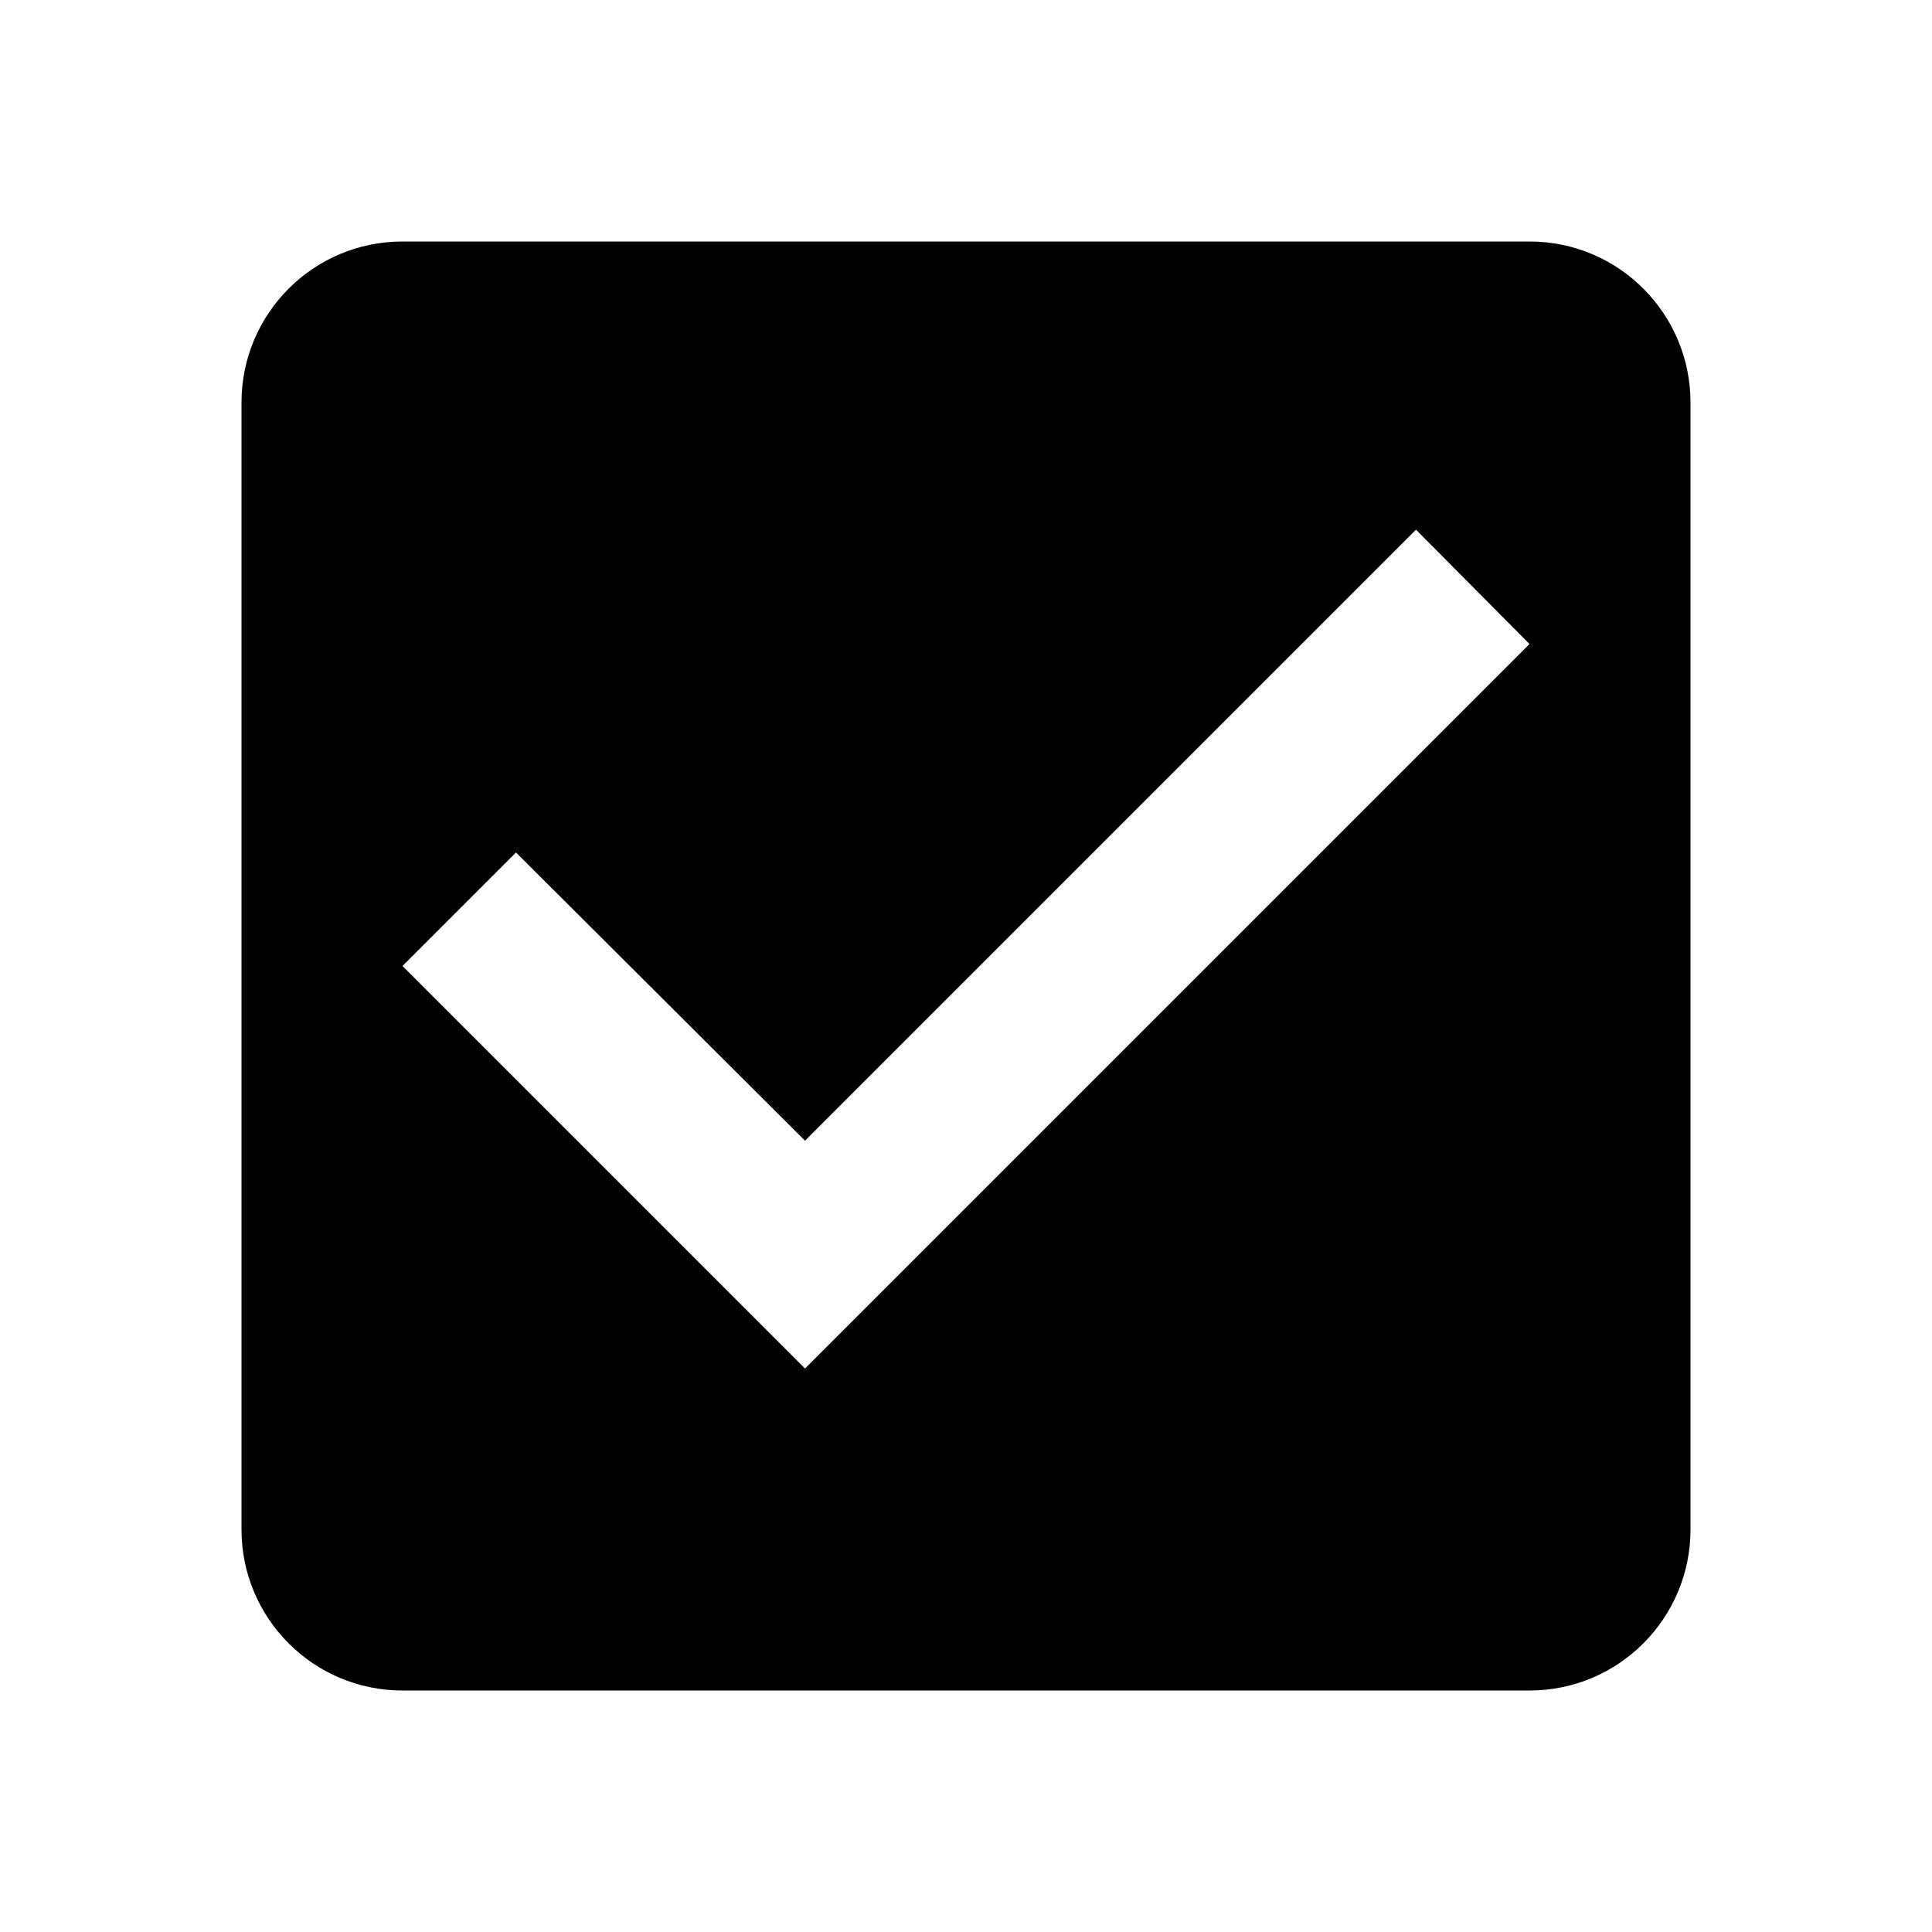
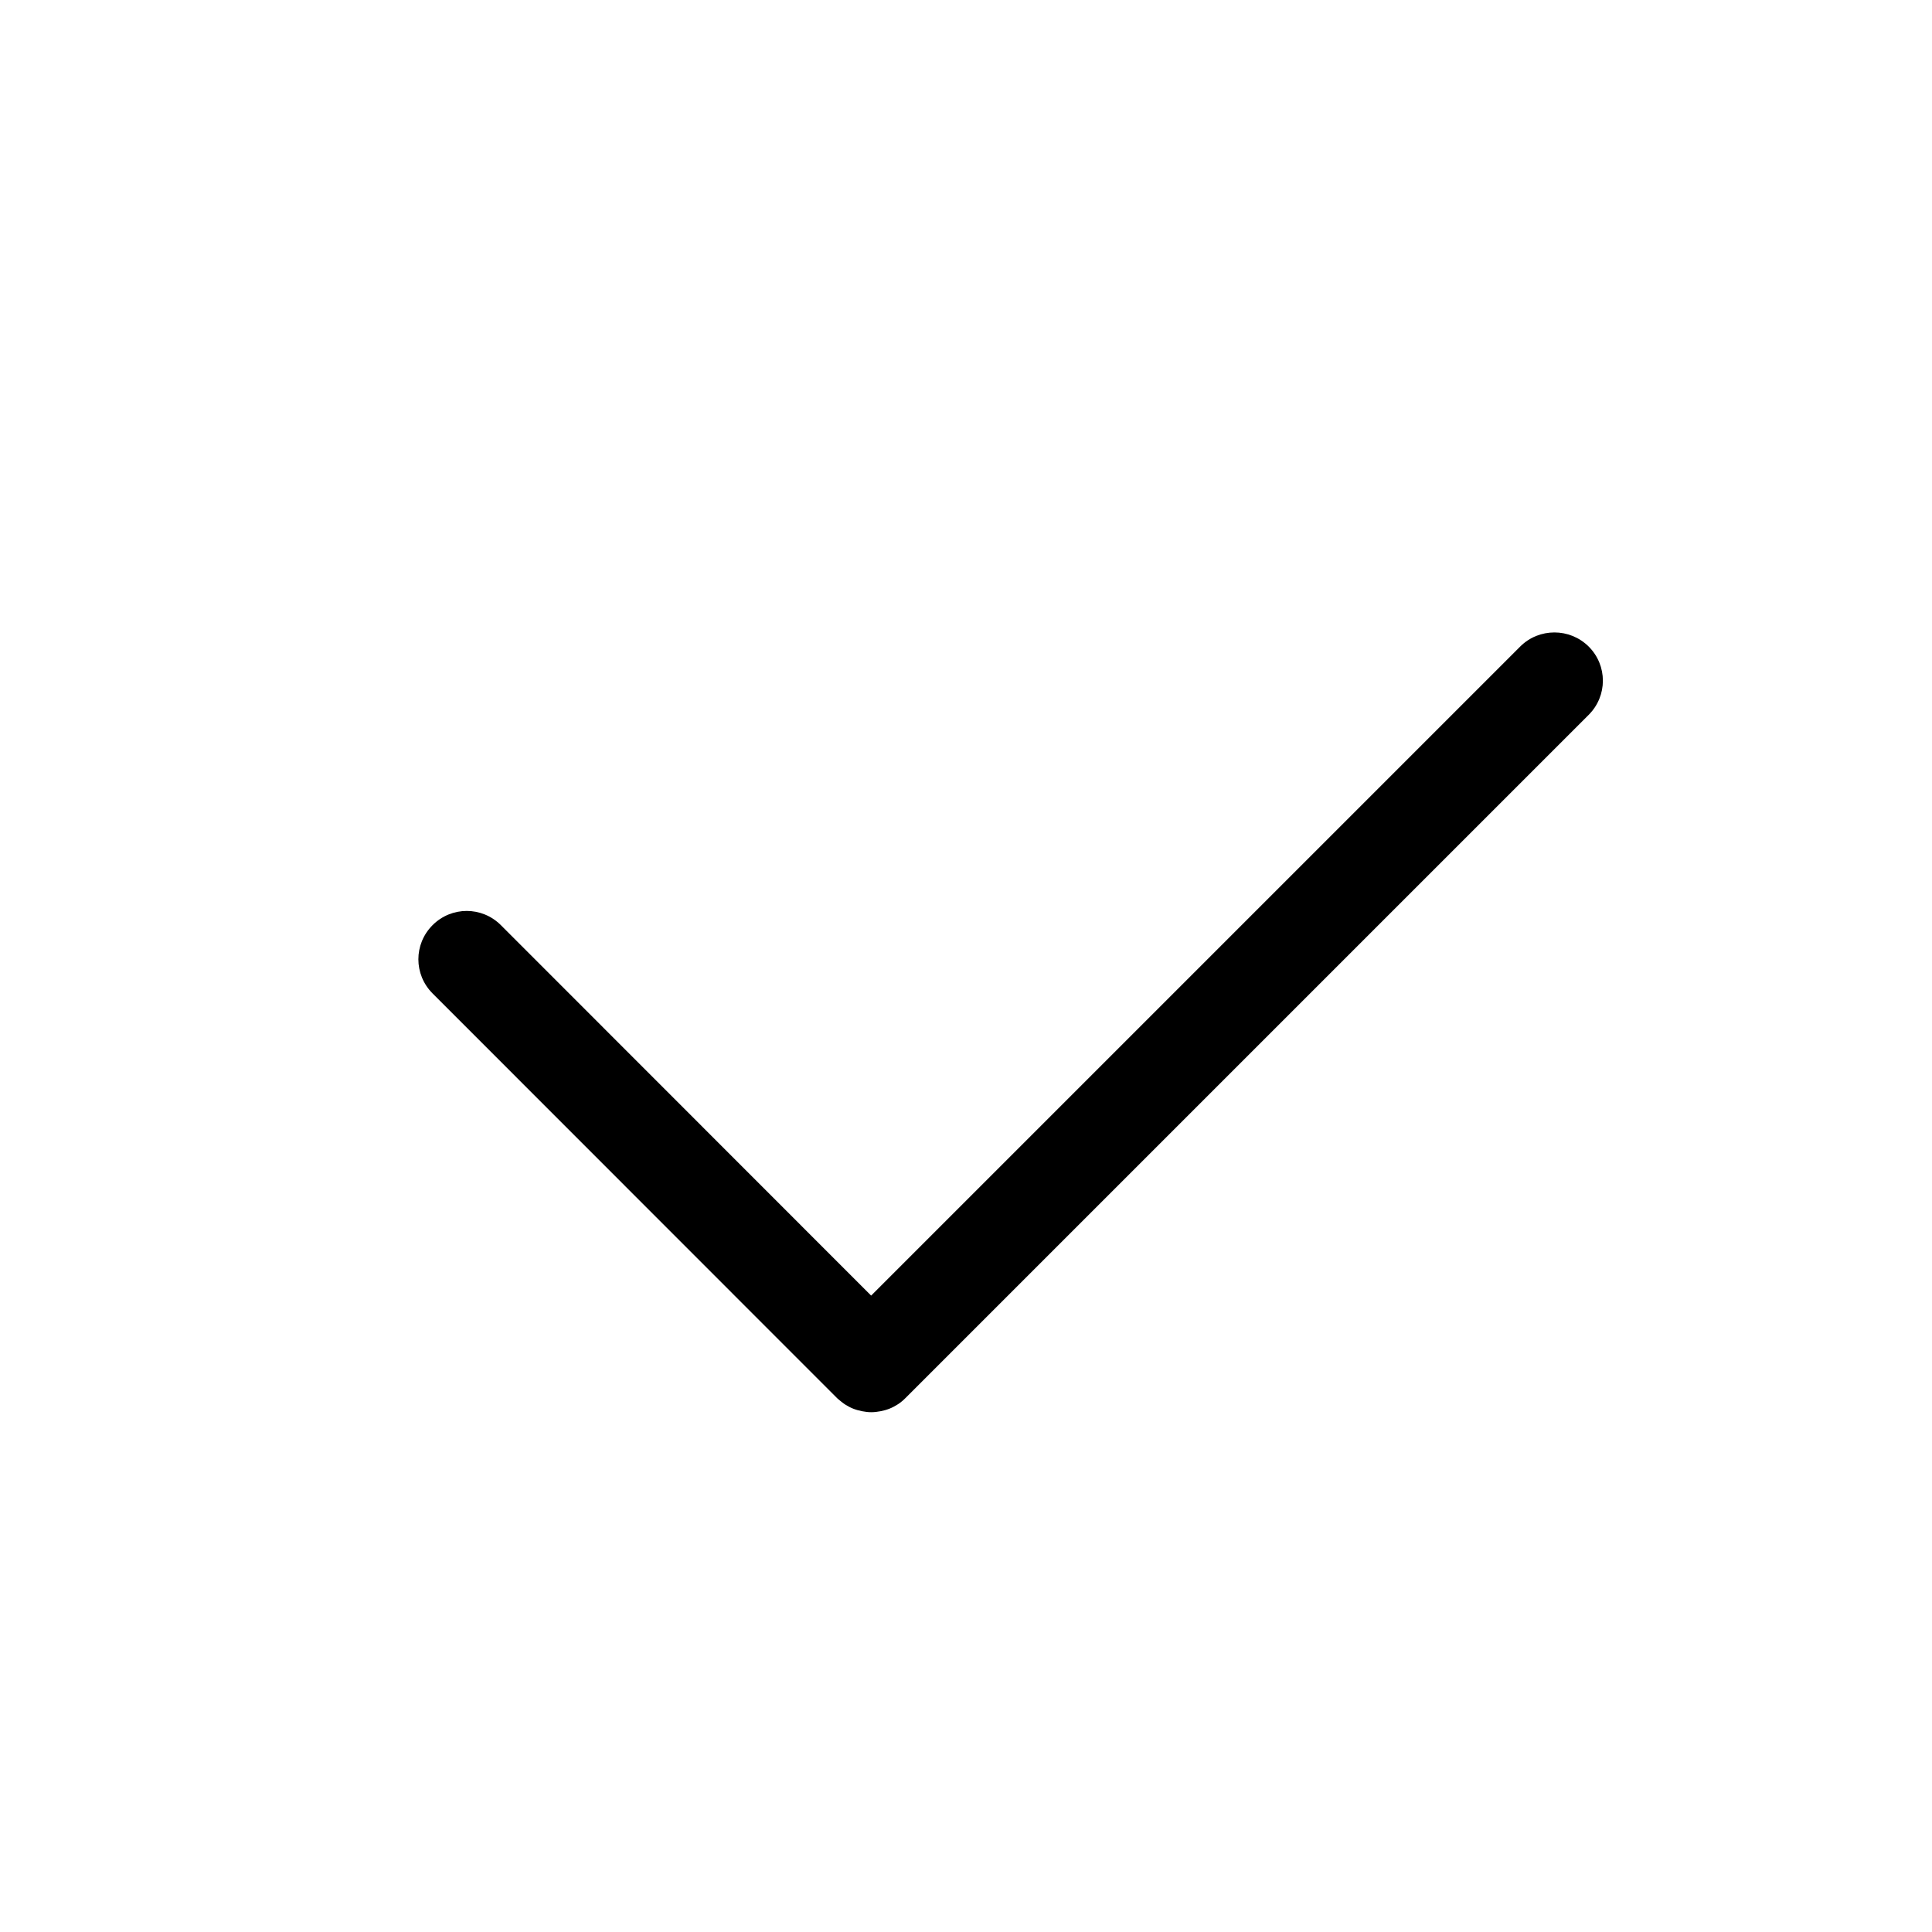
- <svg xmlns="http://www.w3.org/2000/svg" width="48" height="48" viewBox="0 0 48 48" version="1.1" id="svg4">
+ <svg xmlns="http://www.w3.org/2000/svg" width="20" height="20" version="1.1" viewBox="0 0 20 20" id="svg4">
  <defs id="defs8" />
-   <path d="M 38,6 H 10 C 7.78,6 6,7.8 6,10 v 28 c 0,2.2 1.78,4 4,4 h 28 c 2.22,0 4,-1.8 4,-4 V 10 C 42,7.8 40.22,6 38,6 Z M 20,34 10,24 12.82,21.18 20,28.34 35.18,13.16 38,16 Z" id="path2" style="stroke-width:2" />
+   <path id="path2" d="m 16.092,6.547 c 0.128,-3.5e-6 0.256,0.049 0.354,0.146 0.196,0.196 0.196,0.511 0,0.707 L 9.373,14.473 c -0.024,0.024 -0.05,0.046 -0.078,0.064 -0.028,0.018 -0.056,0.033 -0.086,0.045 -0.03,0.012 -0.062,0.021 -0.094,0.027 -0.031,0.006 -0.064,0.01 -0.096,0.01 -0.032,0 -0.062,-0.004 -0.094,-0.01 -0.031,-0.006 -0.064,-0.015 -0.094,-0.027 -0.03,-0.012 -0.058,-0.027 -0.086,-0.045 -0.014,-0.009 -0.028,-0.021 -0.041,-0.031 -0.013,-0.011 -0.027,-0.021 -0.039,-0.033 l -4.187,-4.189 c -0.196,-0.196 -0.196,-0.511 5e-7,-0.707 0.196,-0.196 0.511,-0.196 0.707,1e-6 l 3.833,3.835 6.719,-6.719 c 0.098,-0.098 0.226,-0.146 0.354,-0.146 z" />
</svg>
